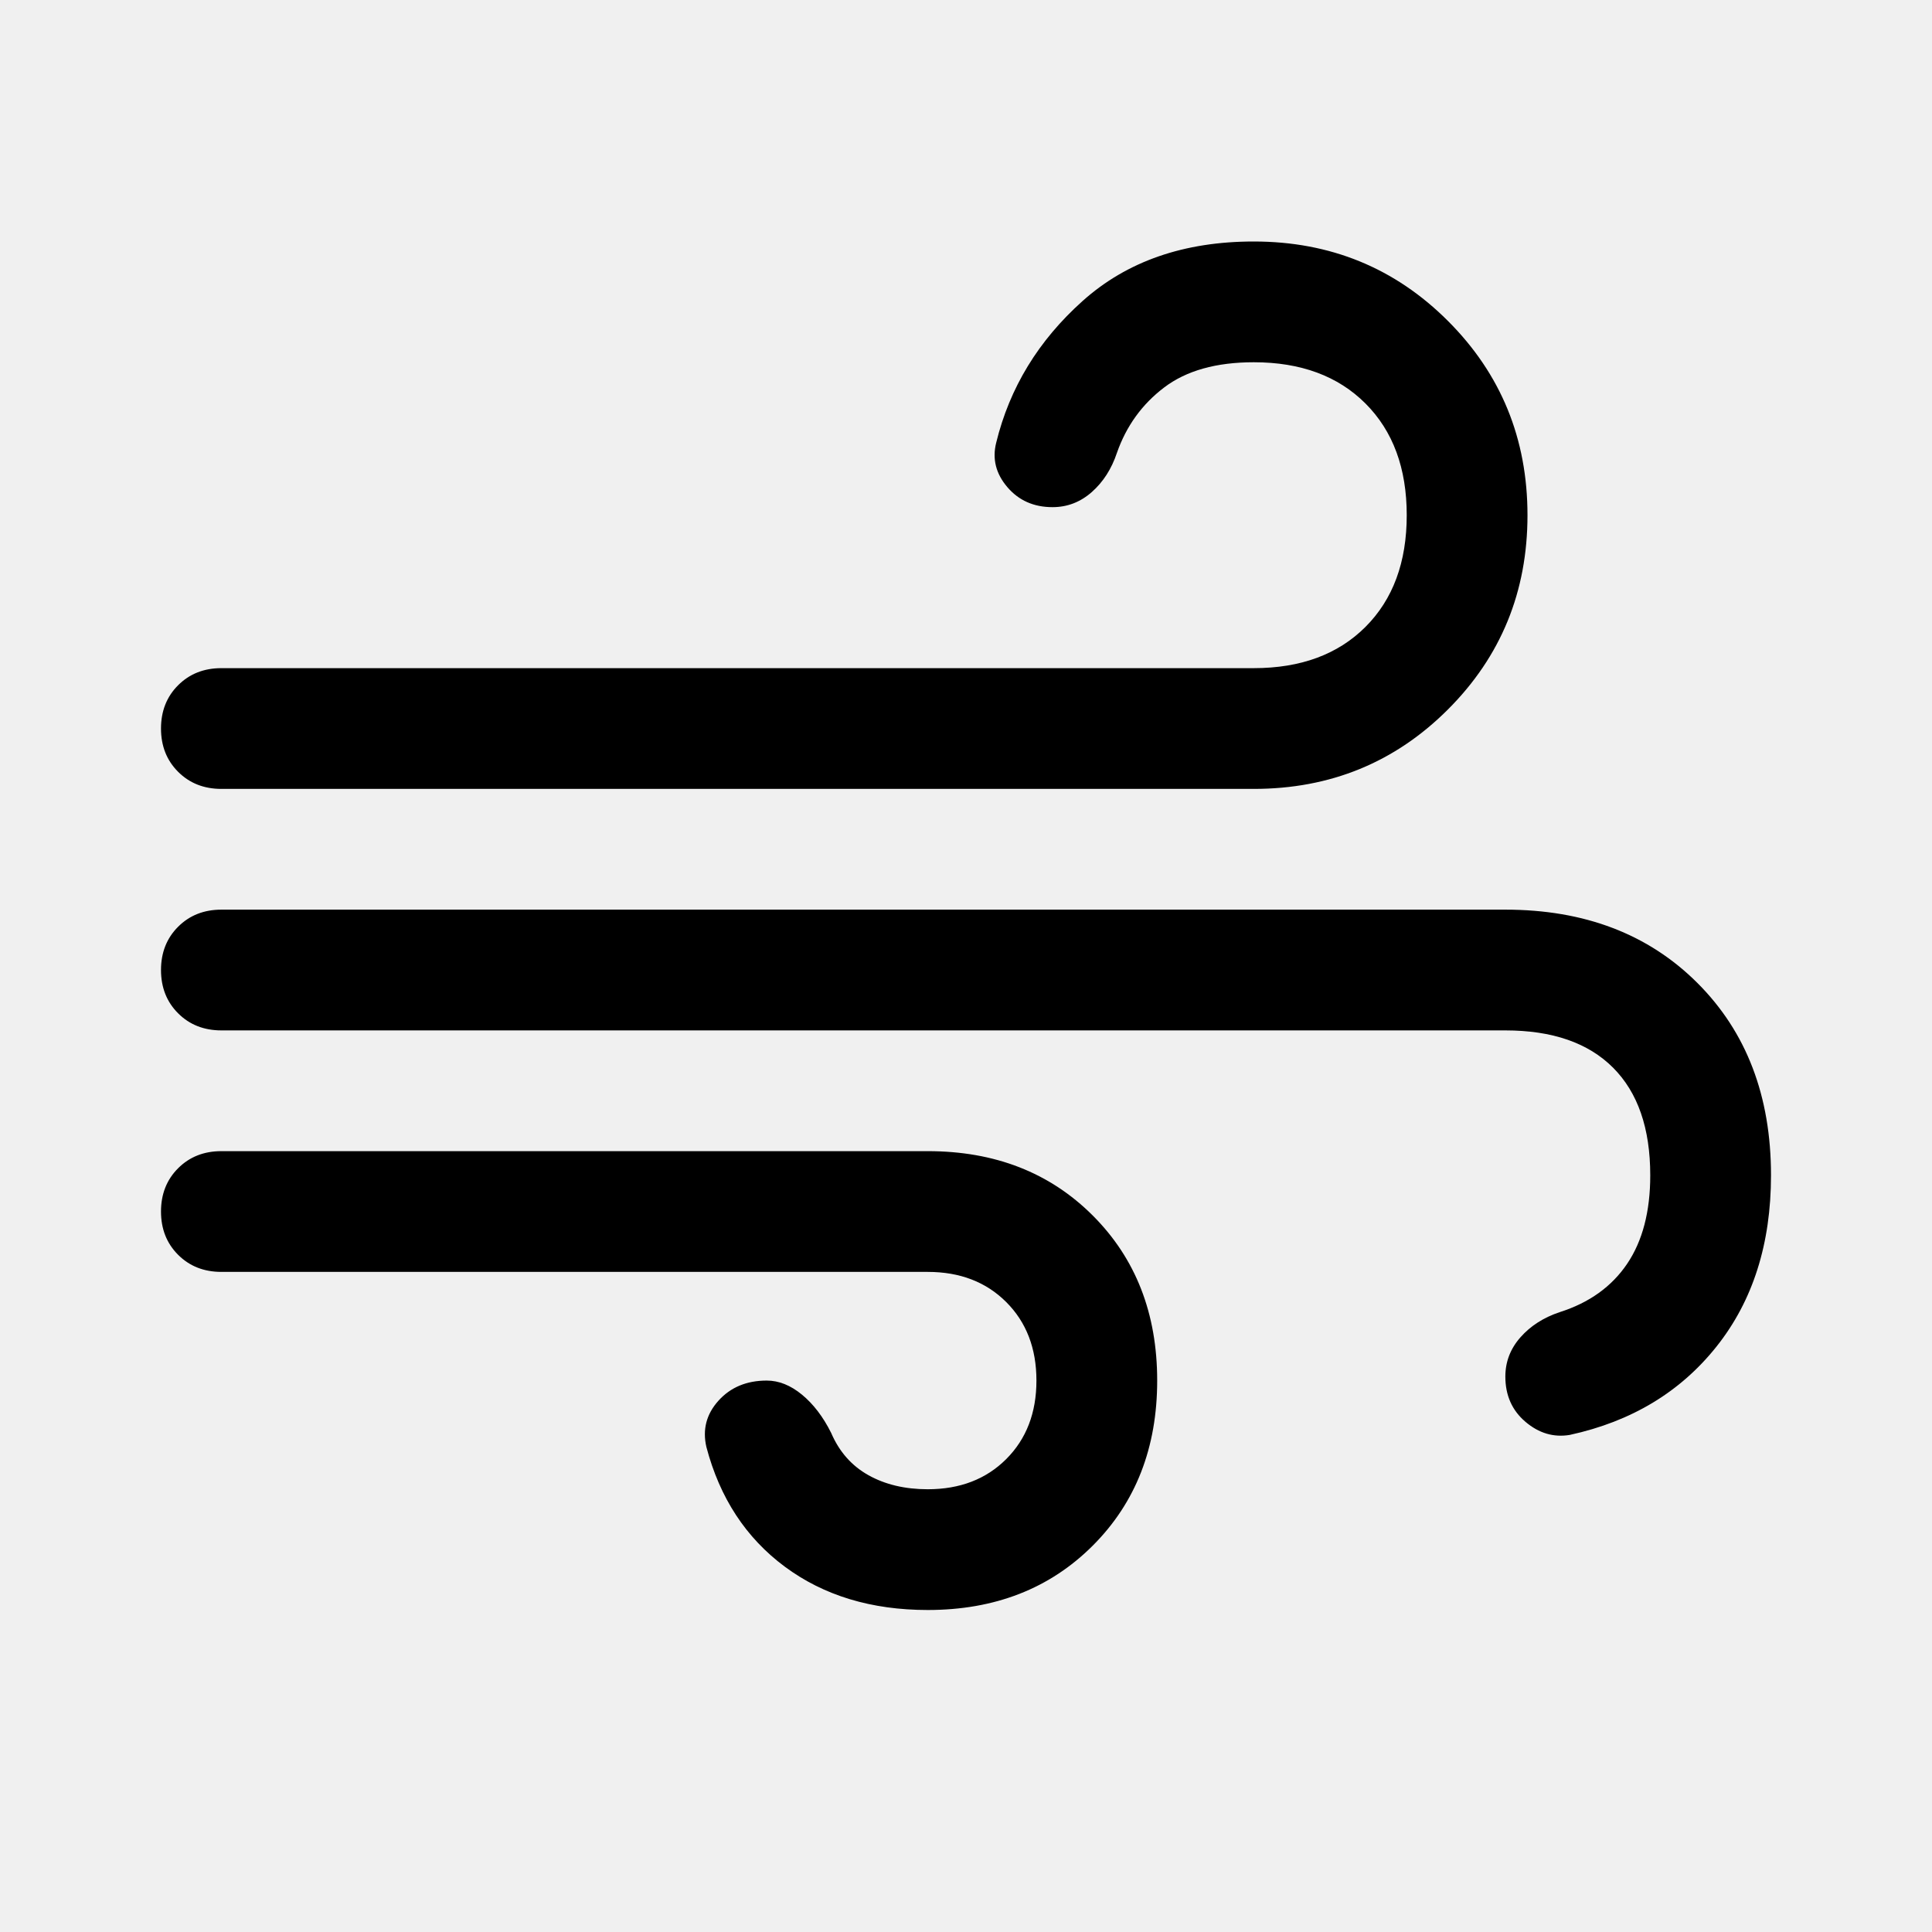
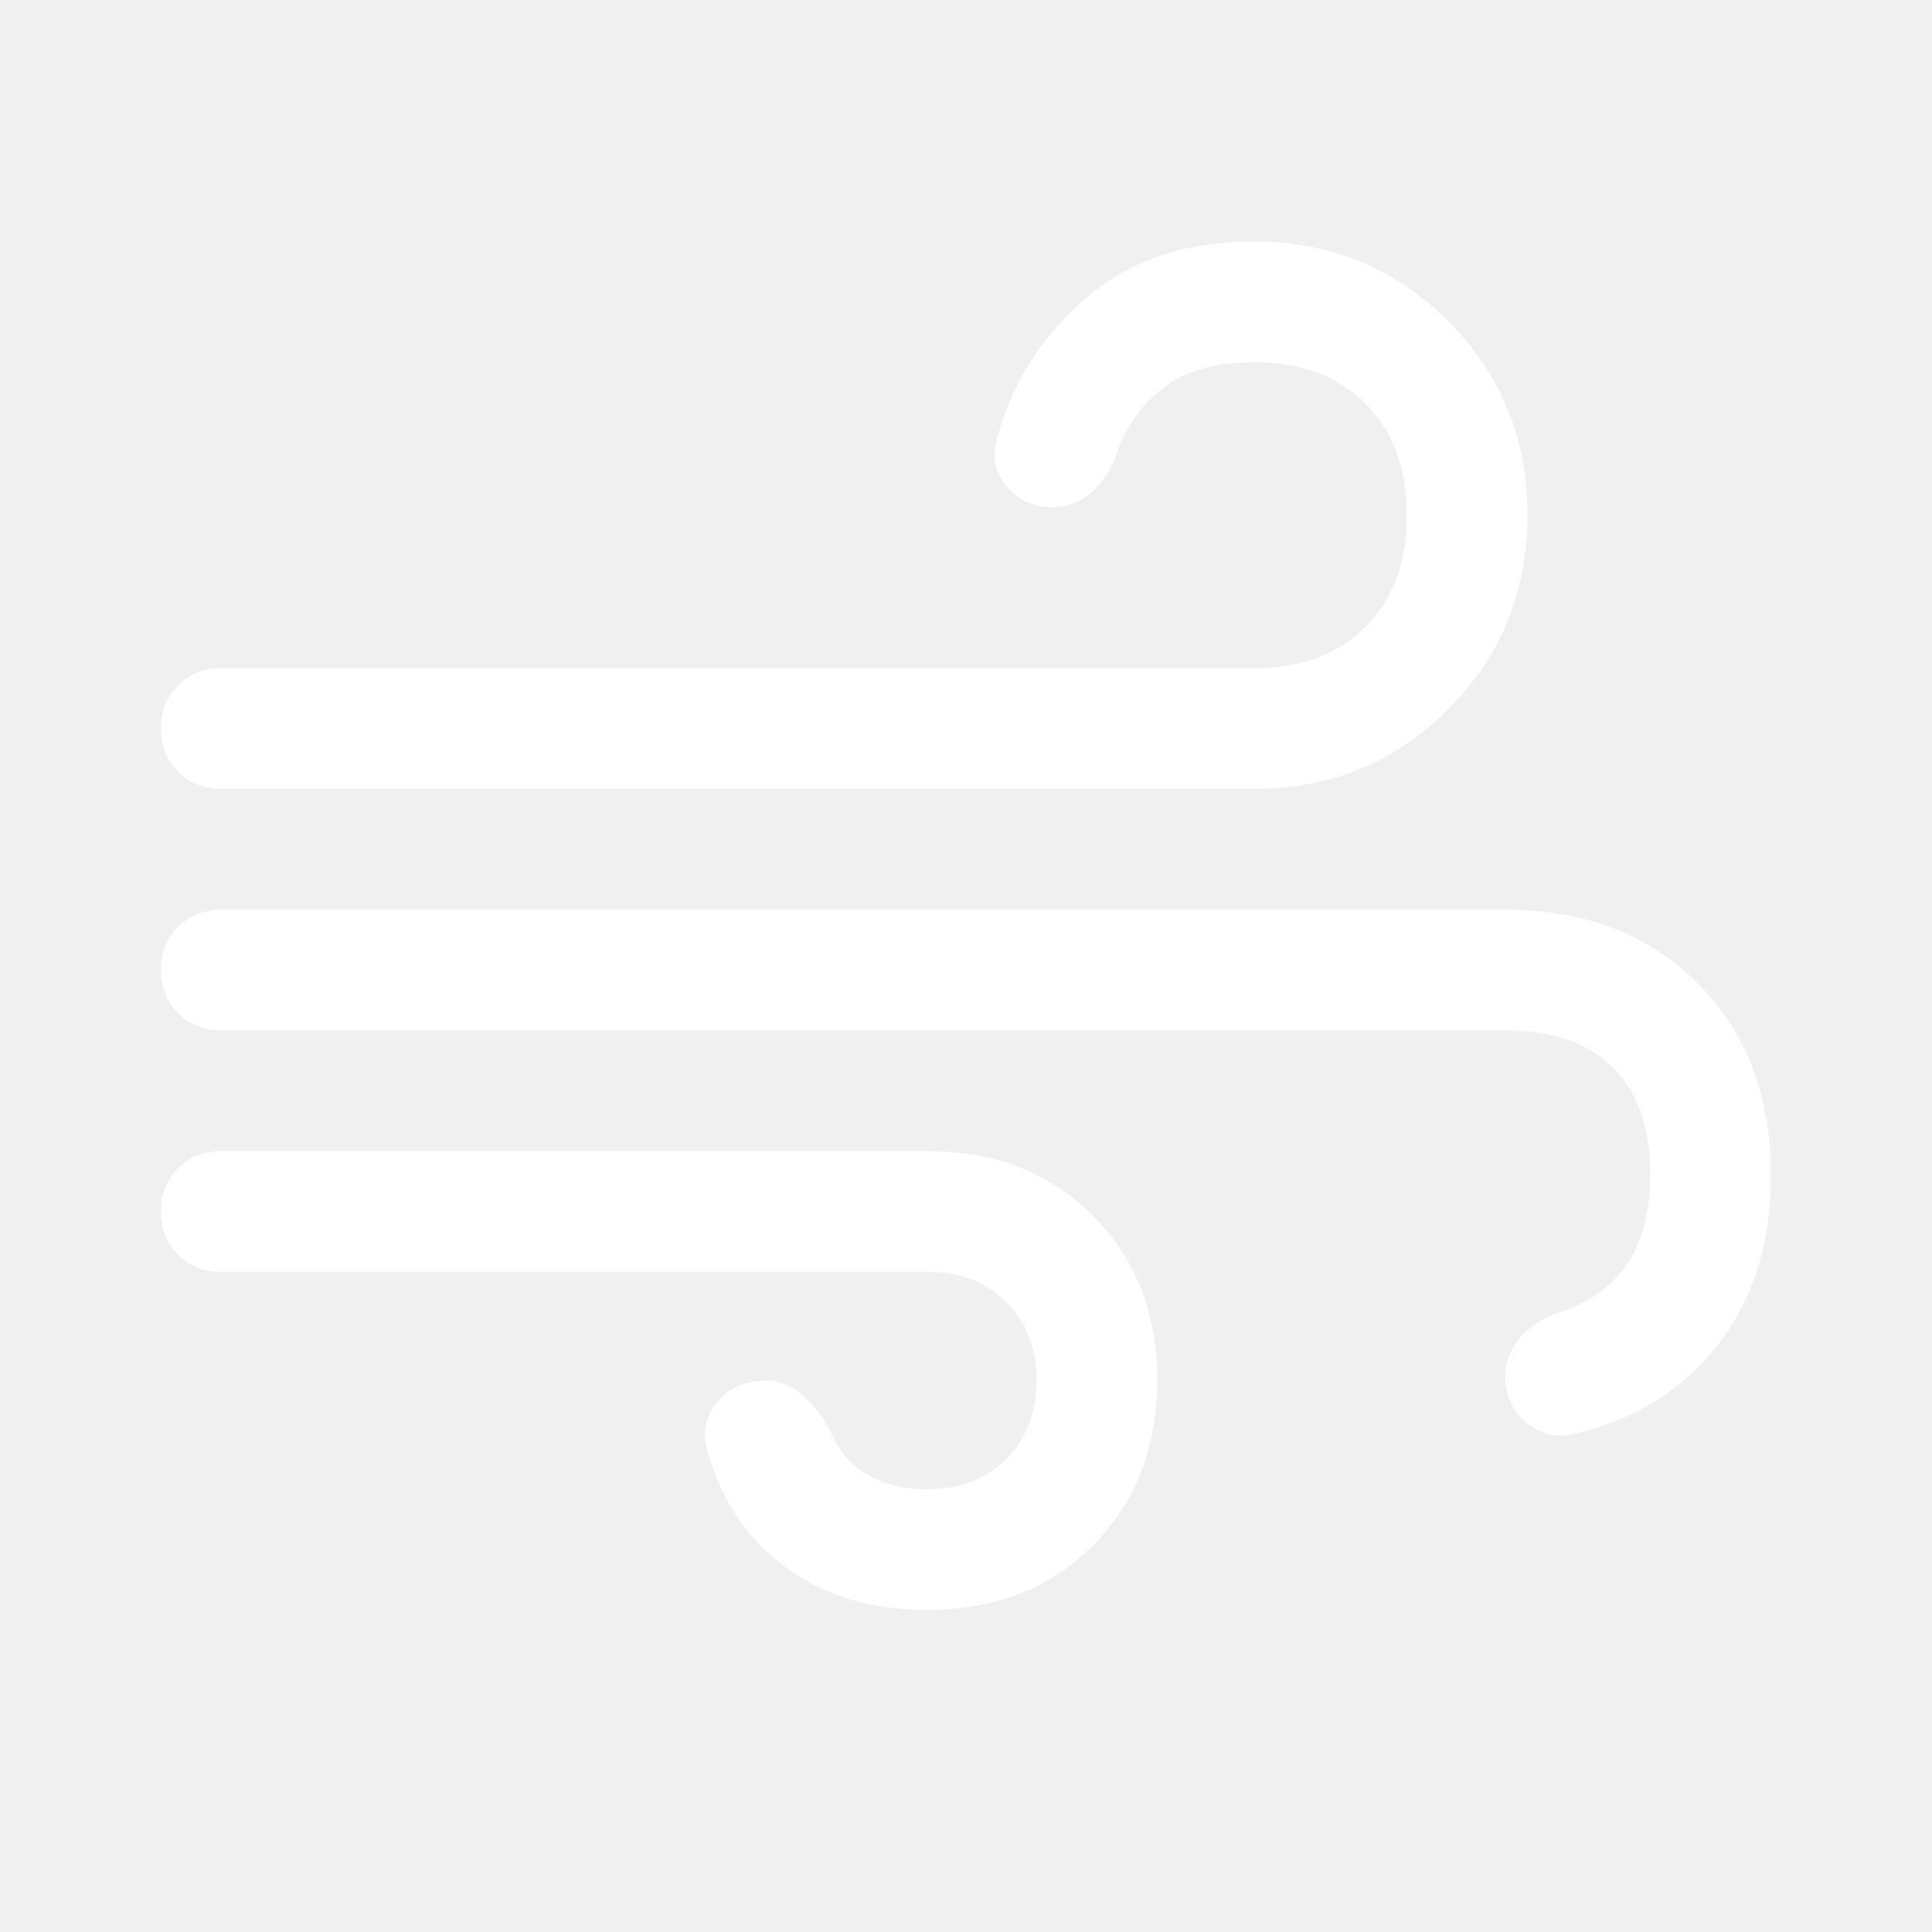
- <svg xmlns="http://www.w3.org/2000/svg" height="48" viewBox="0 96 960 960" width="48">
+ <svg xmlns="http://www.w3.org/2000/svg" height="26" fill="white" viewBox="0 96 960 960" width="26">
  <path d="M461 896q-42 0-71-21.5T351 815q-3-13 6-23t24-10q9 0 17.5 7t14.5 19q6 14 18.5 21t29.5 7q24 0 39-15t15-39q0-24-15-39t-39-15H110q-13 0-21.5-8.5T80 698q0-13 8.5-21.5T110 668h351q50 0 82 32t32 82q0 50-32 82t-82 32ZM110 488q-13 0-21.5-8.5T80 458q0-13 8.5-21.5T110 428h513q35 0 55.5-20.5T699 352q0-35-20.5-55.5T623 276q-28 0-44.5 12.5T555 321q-4 12-12.5 19.5T523 348q-14 0-22.5-10t-5.5-22q10-41 43-70.5t85-29.5q57 0 96.5 39.5T759 352q0 57-39.5 96.5T623 488H110Zm670 321q-12 2-22-6.5T748 780q0-11 7.5-19.5T775 748q22-7 33.5-24t11.5-44q0-35-18.5-53.5T748 608H110q-13 0-21.5-8.5T80 578q0-13 8.5-21.5T110 548h638q59 0 95.5 36.5T880 680q0 51-27 85t-73 44Z" />
</svg>
